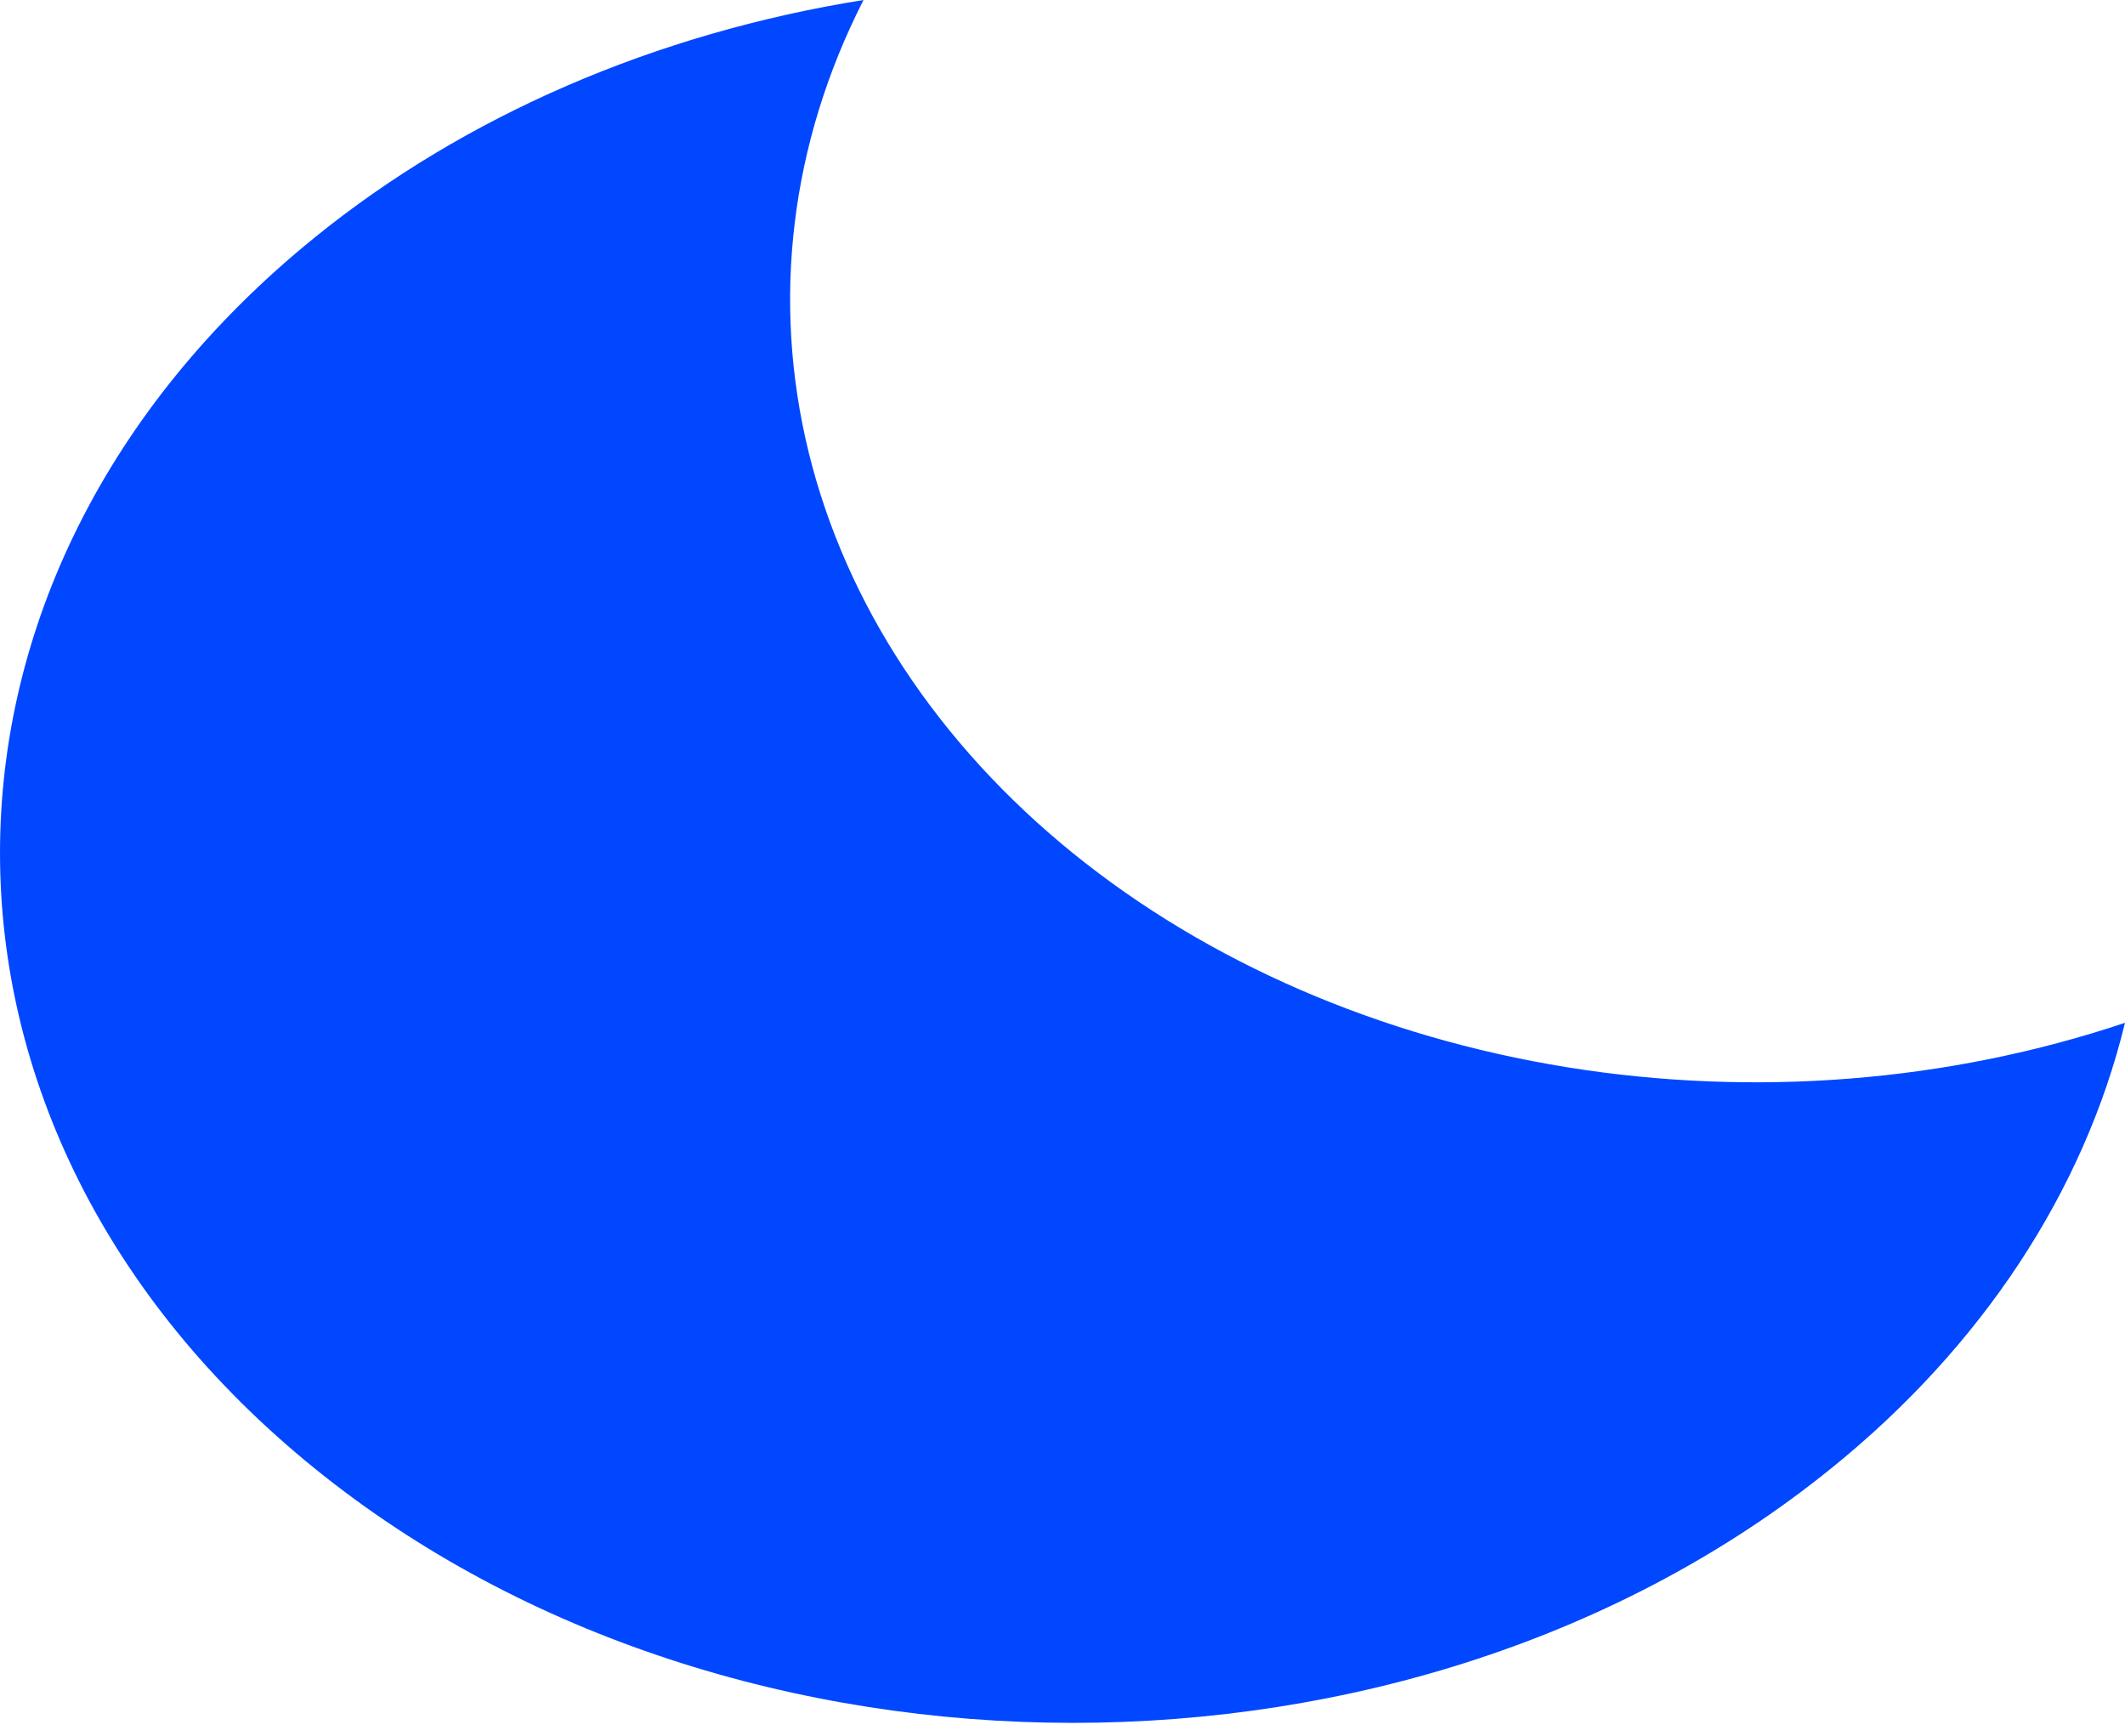
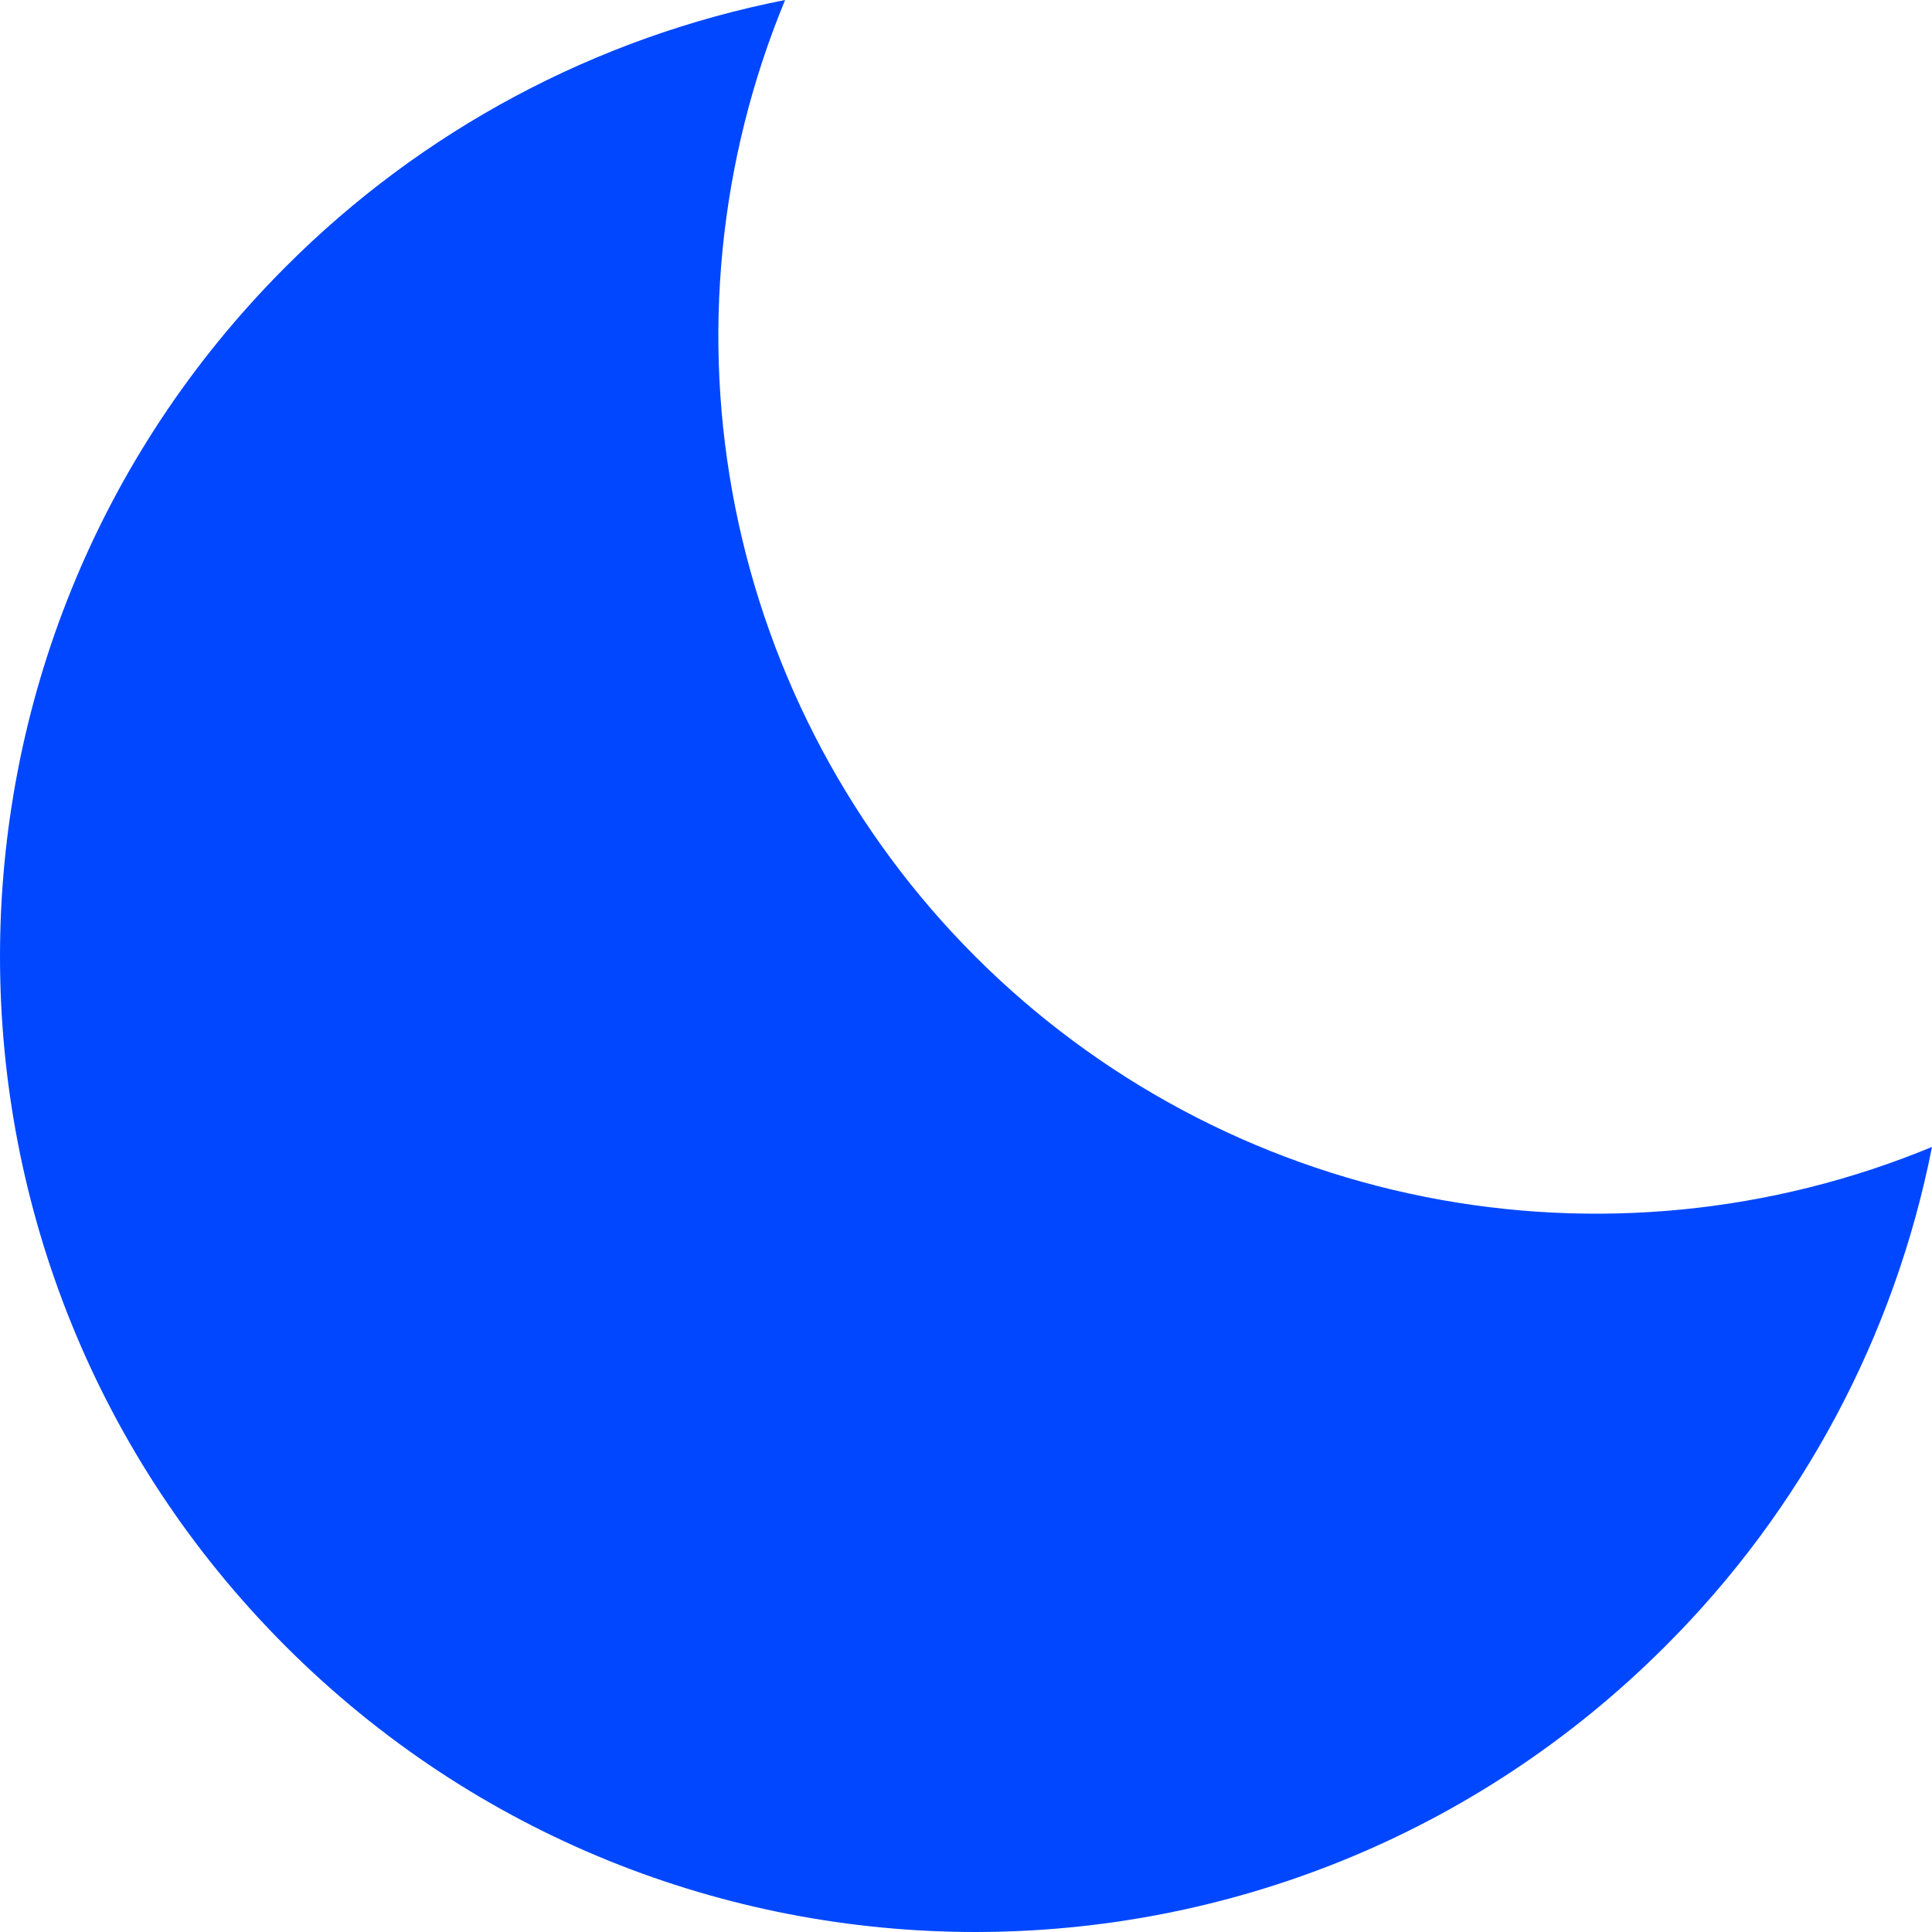
- <svg xmlns="http://www.w3.org/2000/svg" width="60" height="49" viewBox="0 0 60 49" fill="none">
-   <path d="M30.292 24.083C26.48 20.992 23.885 17.054 22.833 12.768C21.781 8.481 22.32 4.038 24.382 0C18.503 0.938 13.103 3.277 8.872 6.716C-2.957 16.306 -2.957 31.855 8.872 41.444C20.704 51.036 39.883 51.034 51.715 41.444C55.957 38.015 58.841 33.639 60 28.874C55.019 30.545 49.538 30.982 44.25 30.129C38.962 29.276 34.105 27.172 30.292 24.083V24.083Z" fill="#0047FF" />
+ <svg xmlns="http://www.w3.org/2000/svg" width="60" height="60" viewBox="0 0 60 60" fill="none">
+   <path d="M30.292 29.709C26.48 25.896 23.885 21.038 22.833 15.751C21.781 10.463 22.32 4.982 24.382 0C18.503 1.157 13.103 4.042 8.872 8.285C-2.957 20.115 -2.957 39.297 8.872 51.127C20.704 62.959 39.883 62.956 51.715 51.127C55.957 46.896 58.841 41.497 60 35.619C55.019 37.681 49.538 38.22 44.25 37.168C38.962 36.116 34.105 33.52 30.292 29.709V29.709Z" fill="#0047FF" />
</svg>
